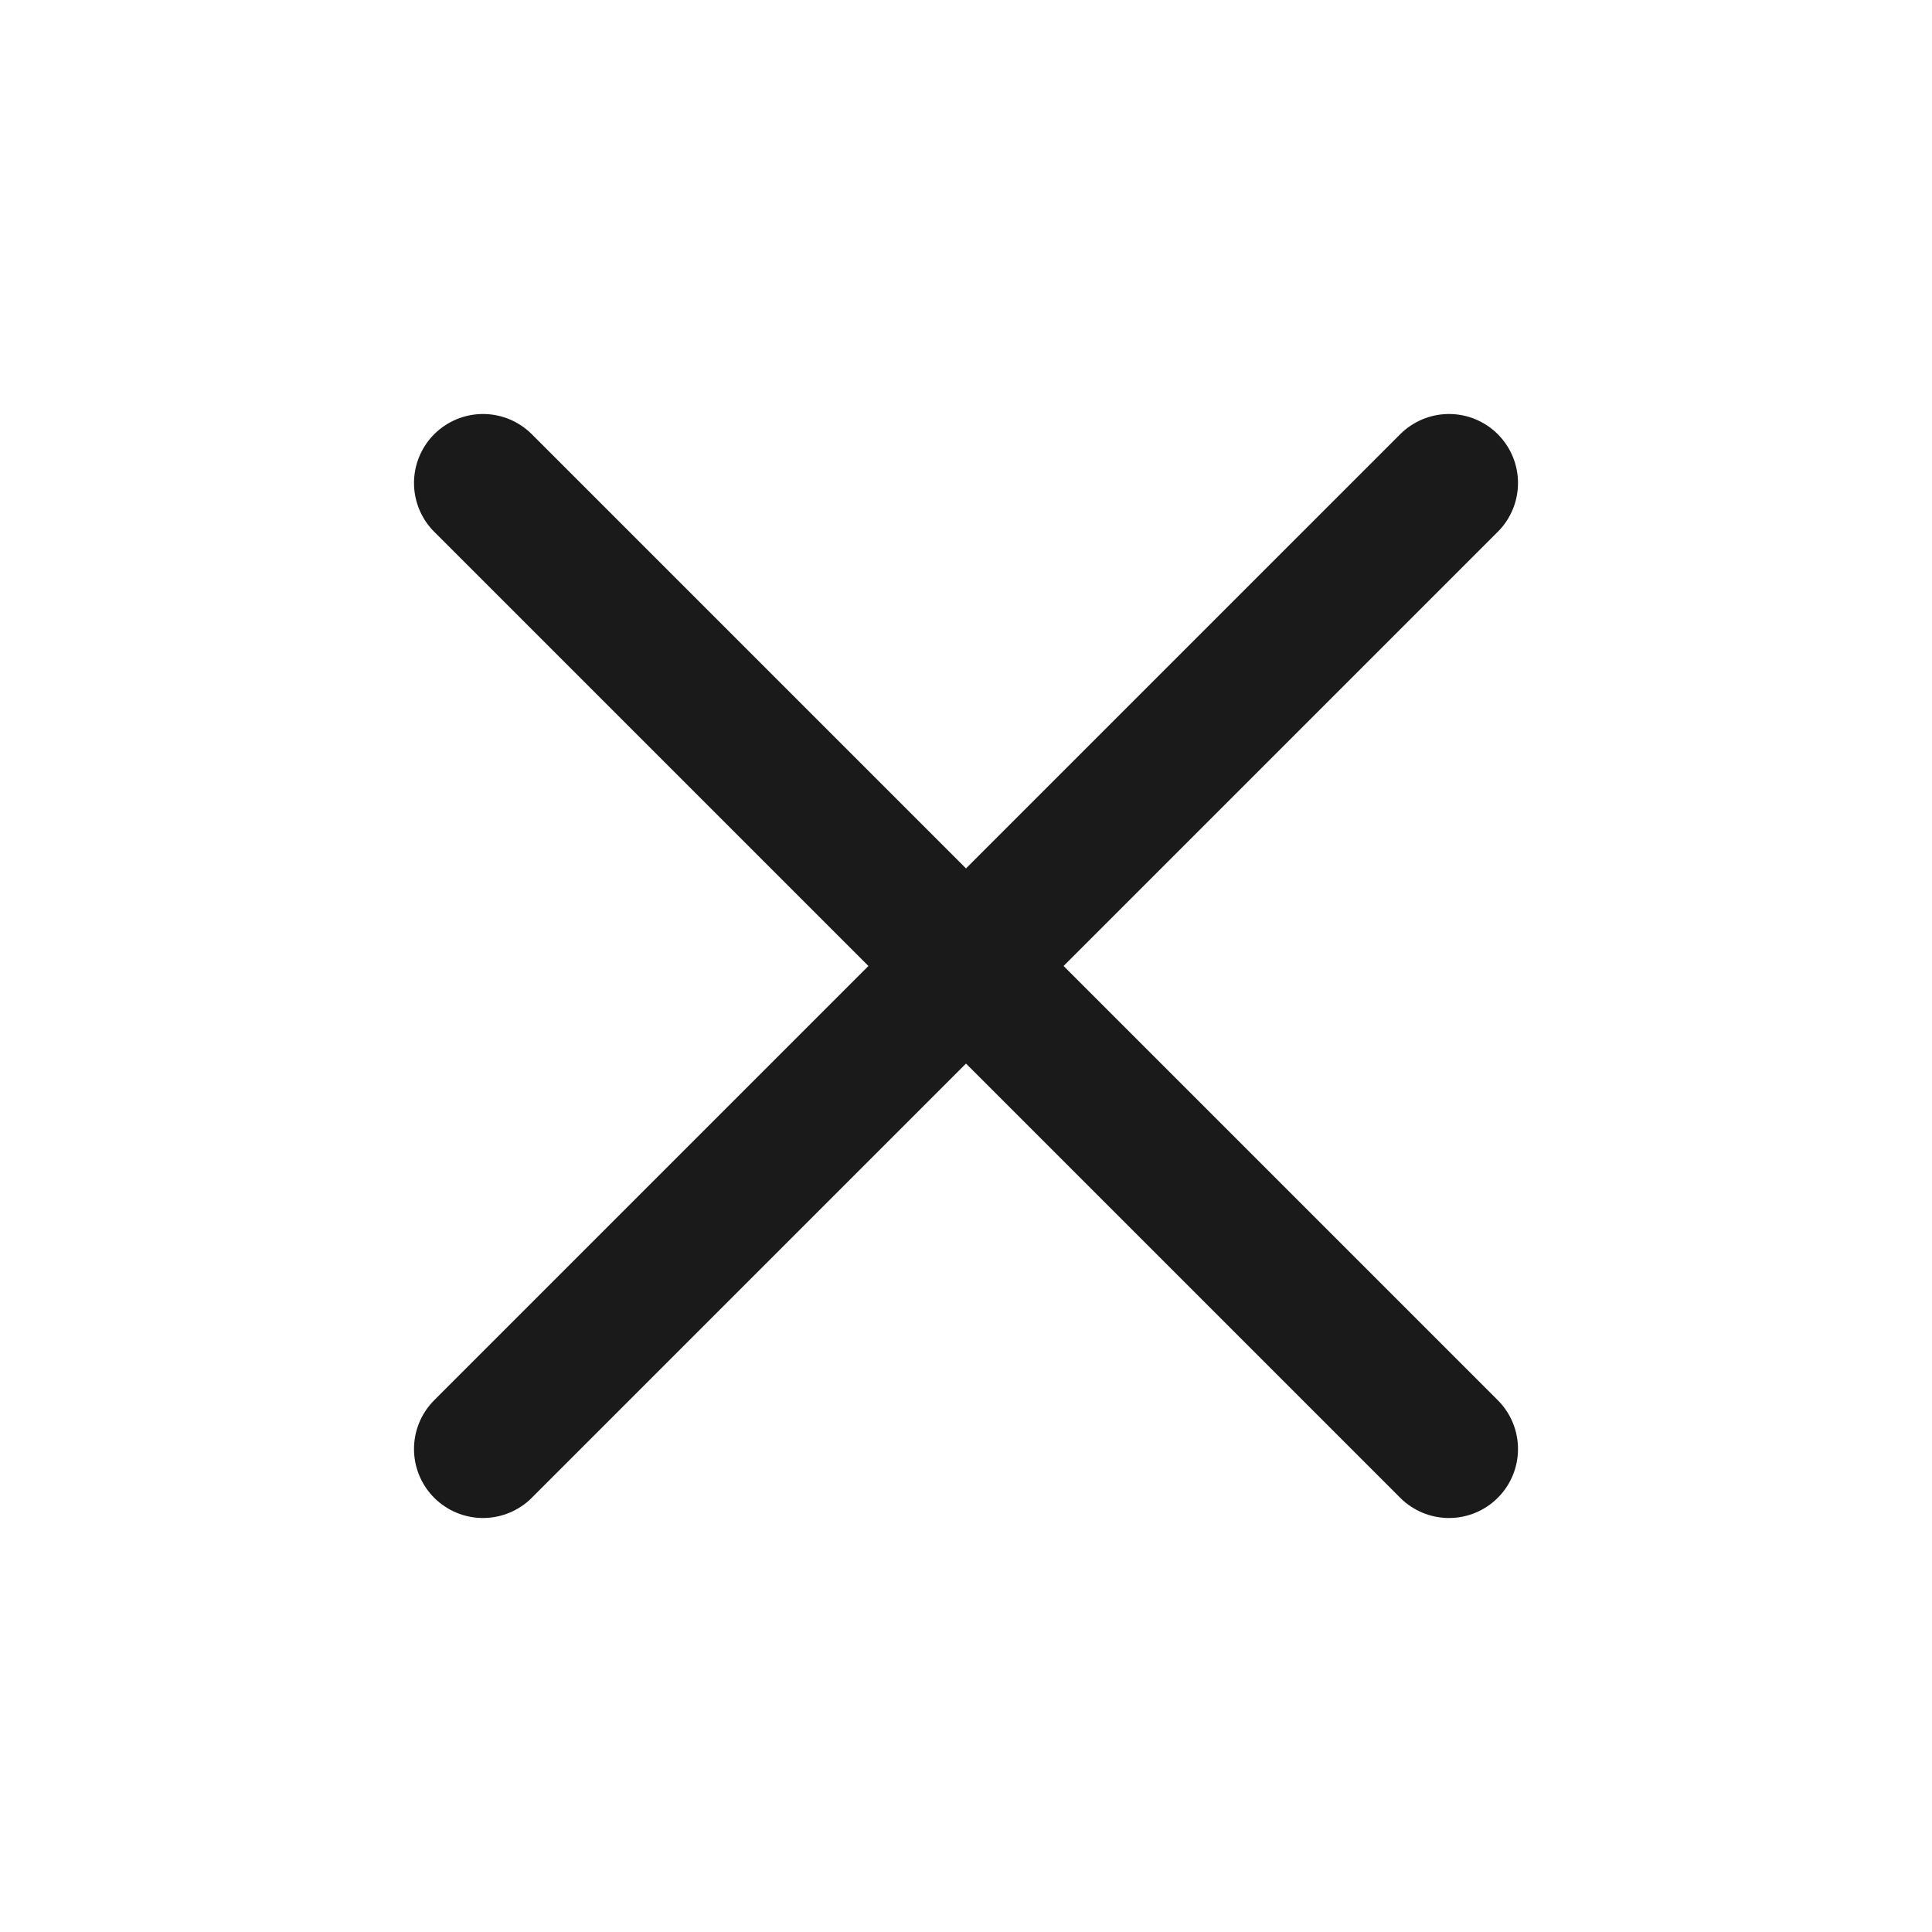
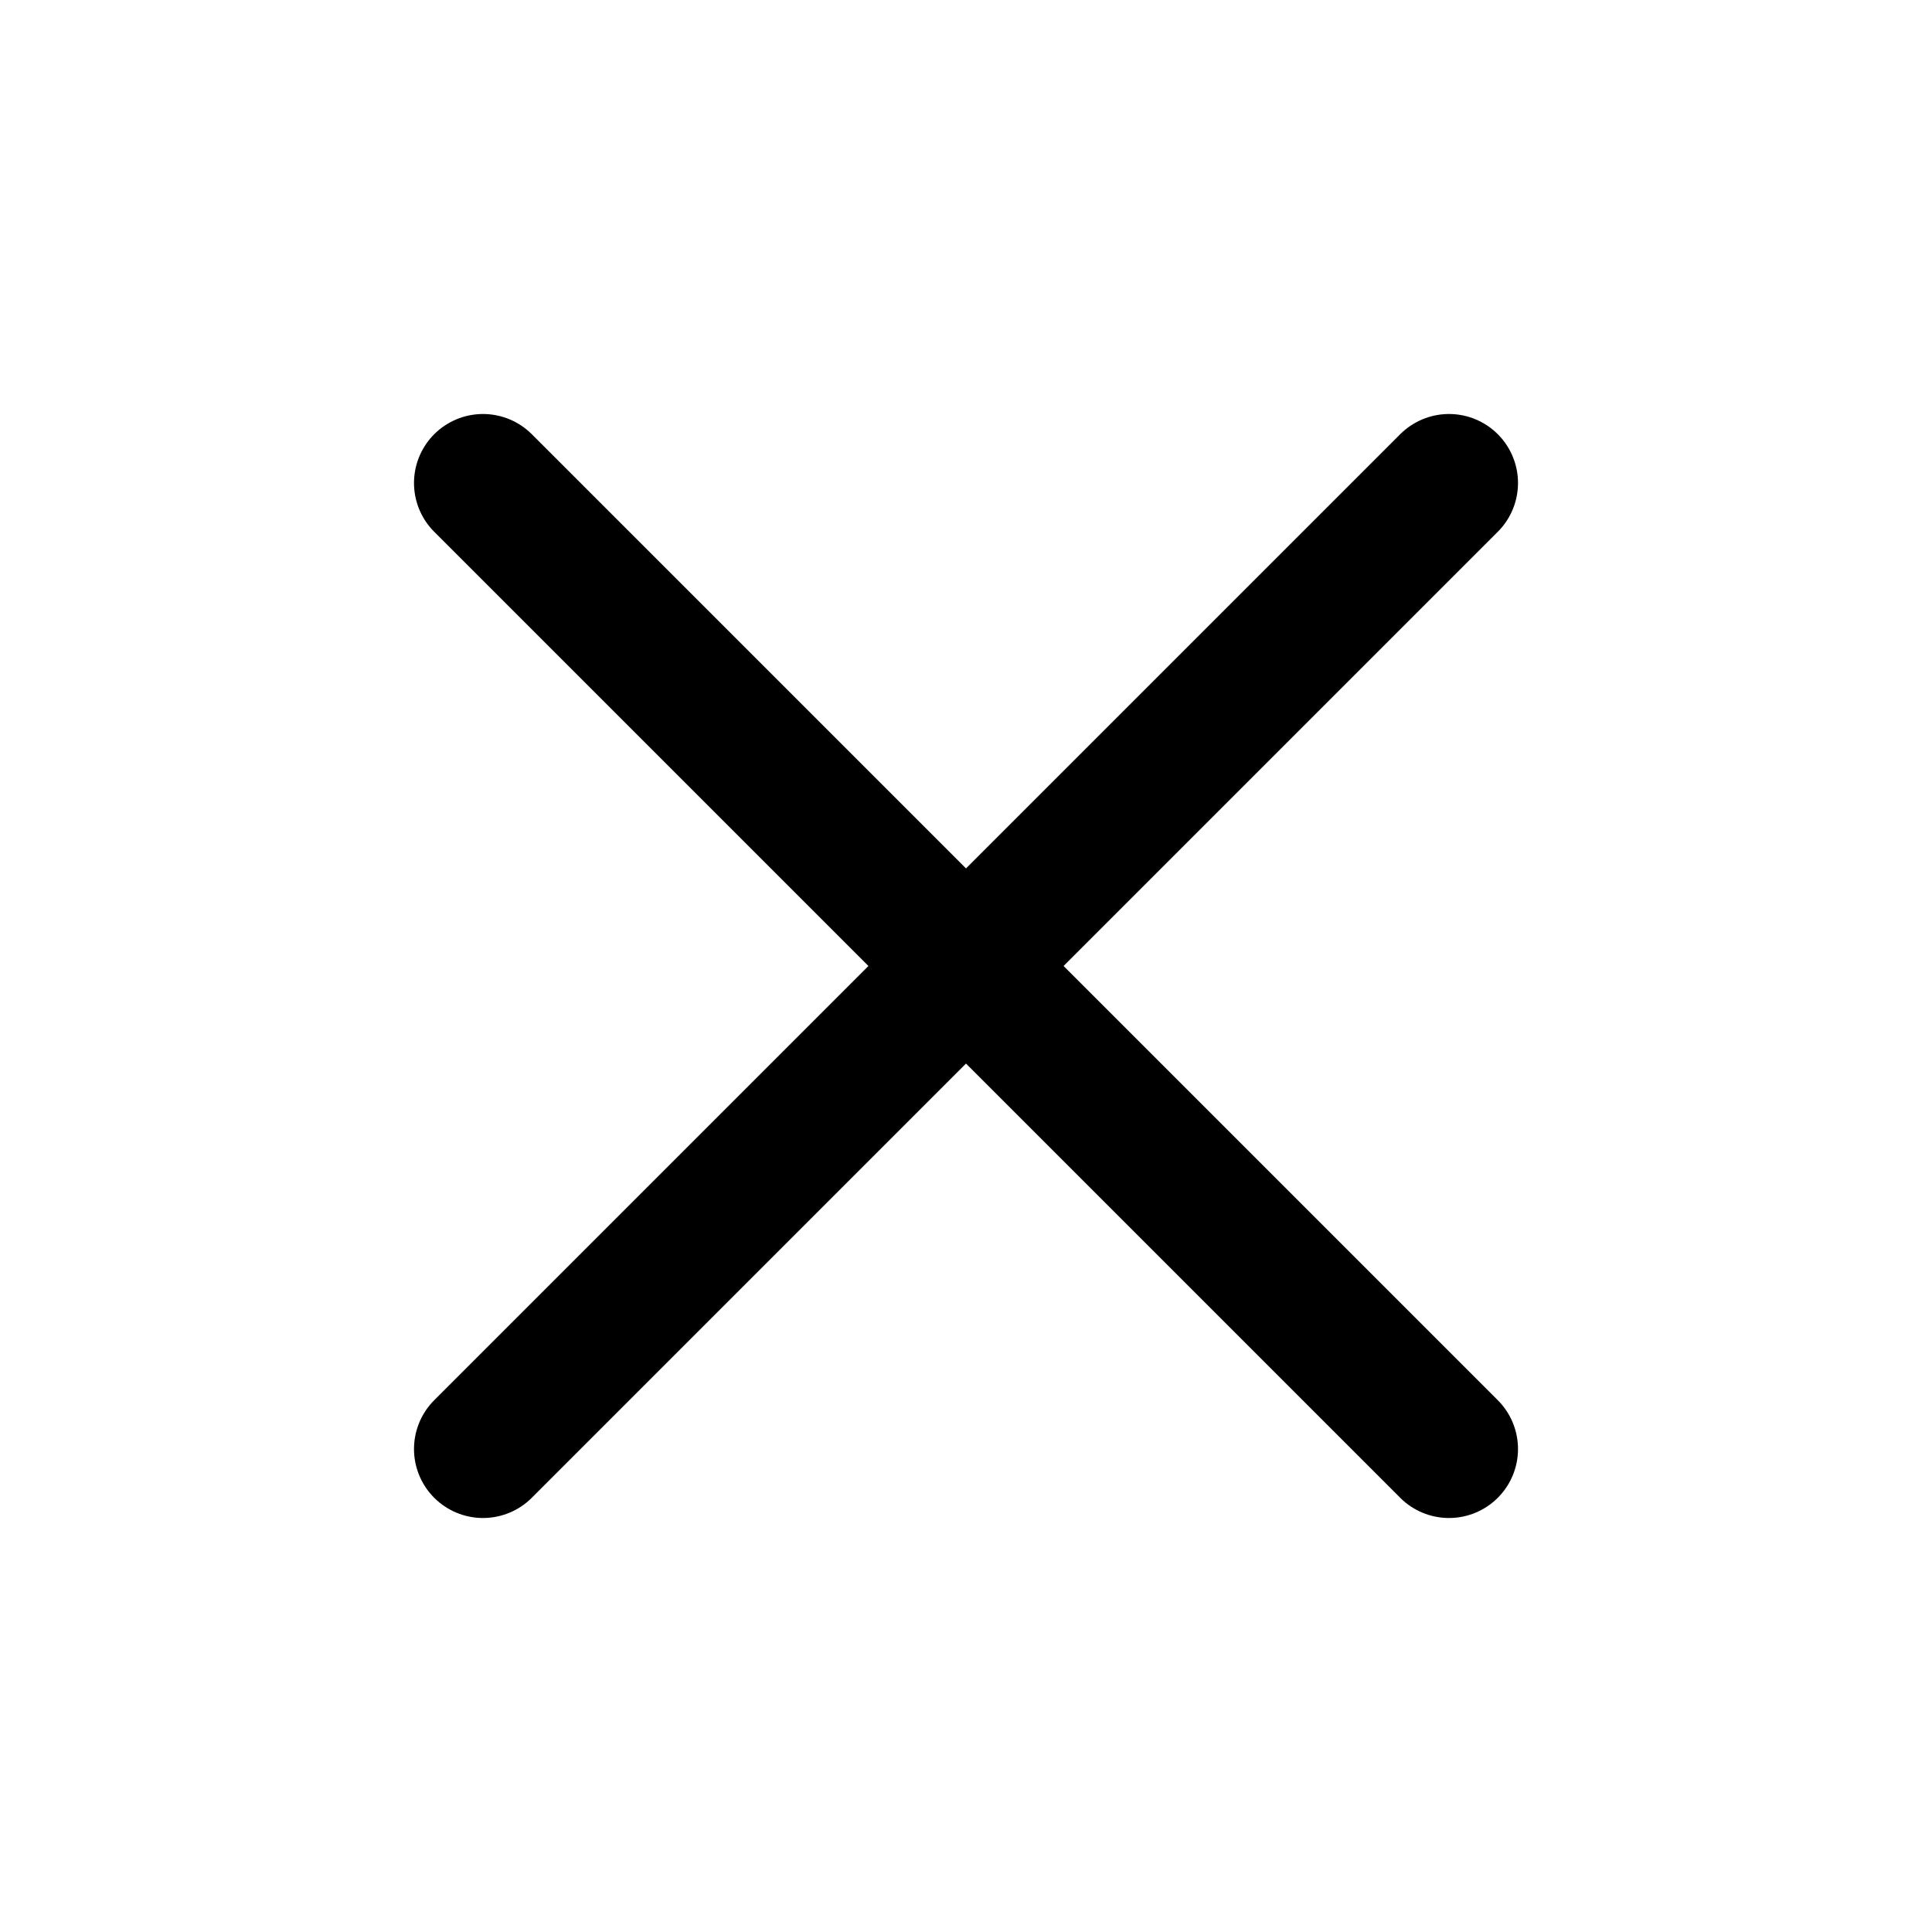
<svg xmlns="http://www.w3.org/2000/svg" width="14" height="14" viewBox="0 0 14 14" fill="none">
-   <path d="M10.5 3.5L3.5 10.5M3.5 3.5L10.5 10.5" stroke="#1A1A1A" stroke-linecap="round" stroke-linejoin="round" />
+   <path d="M10.5 3.5L3.5 10.5M3.5 3.5L10.5 10.5" stroke="currentColor" stroke-linecap="round" stroke-linejoin="round" />
</svg>
